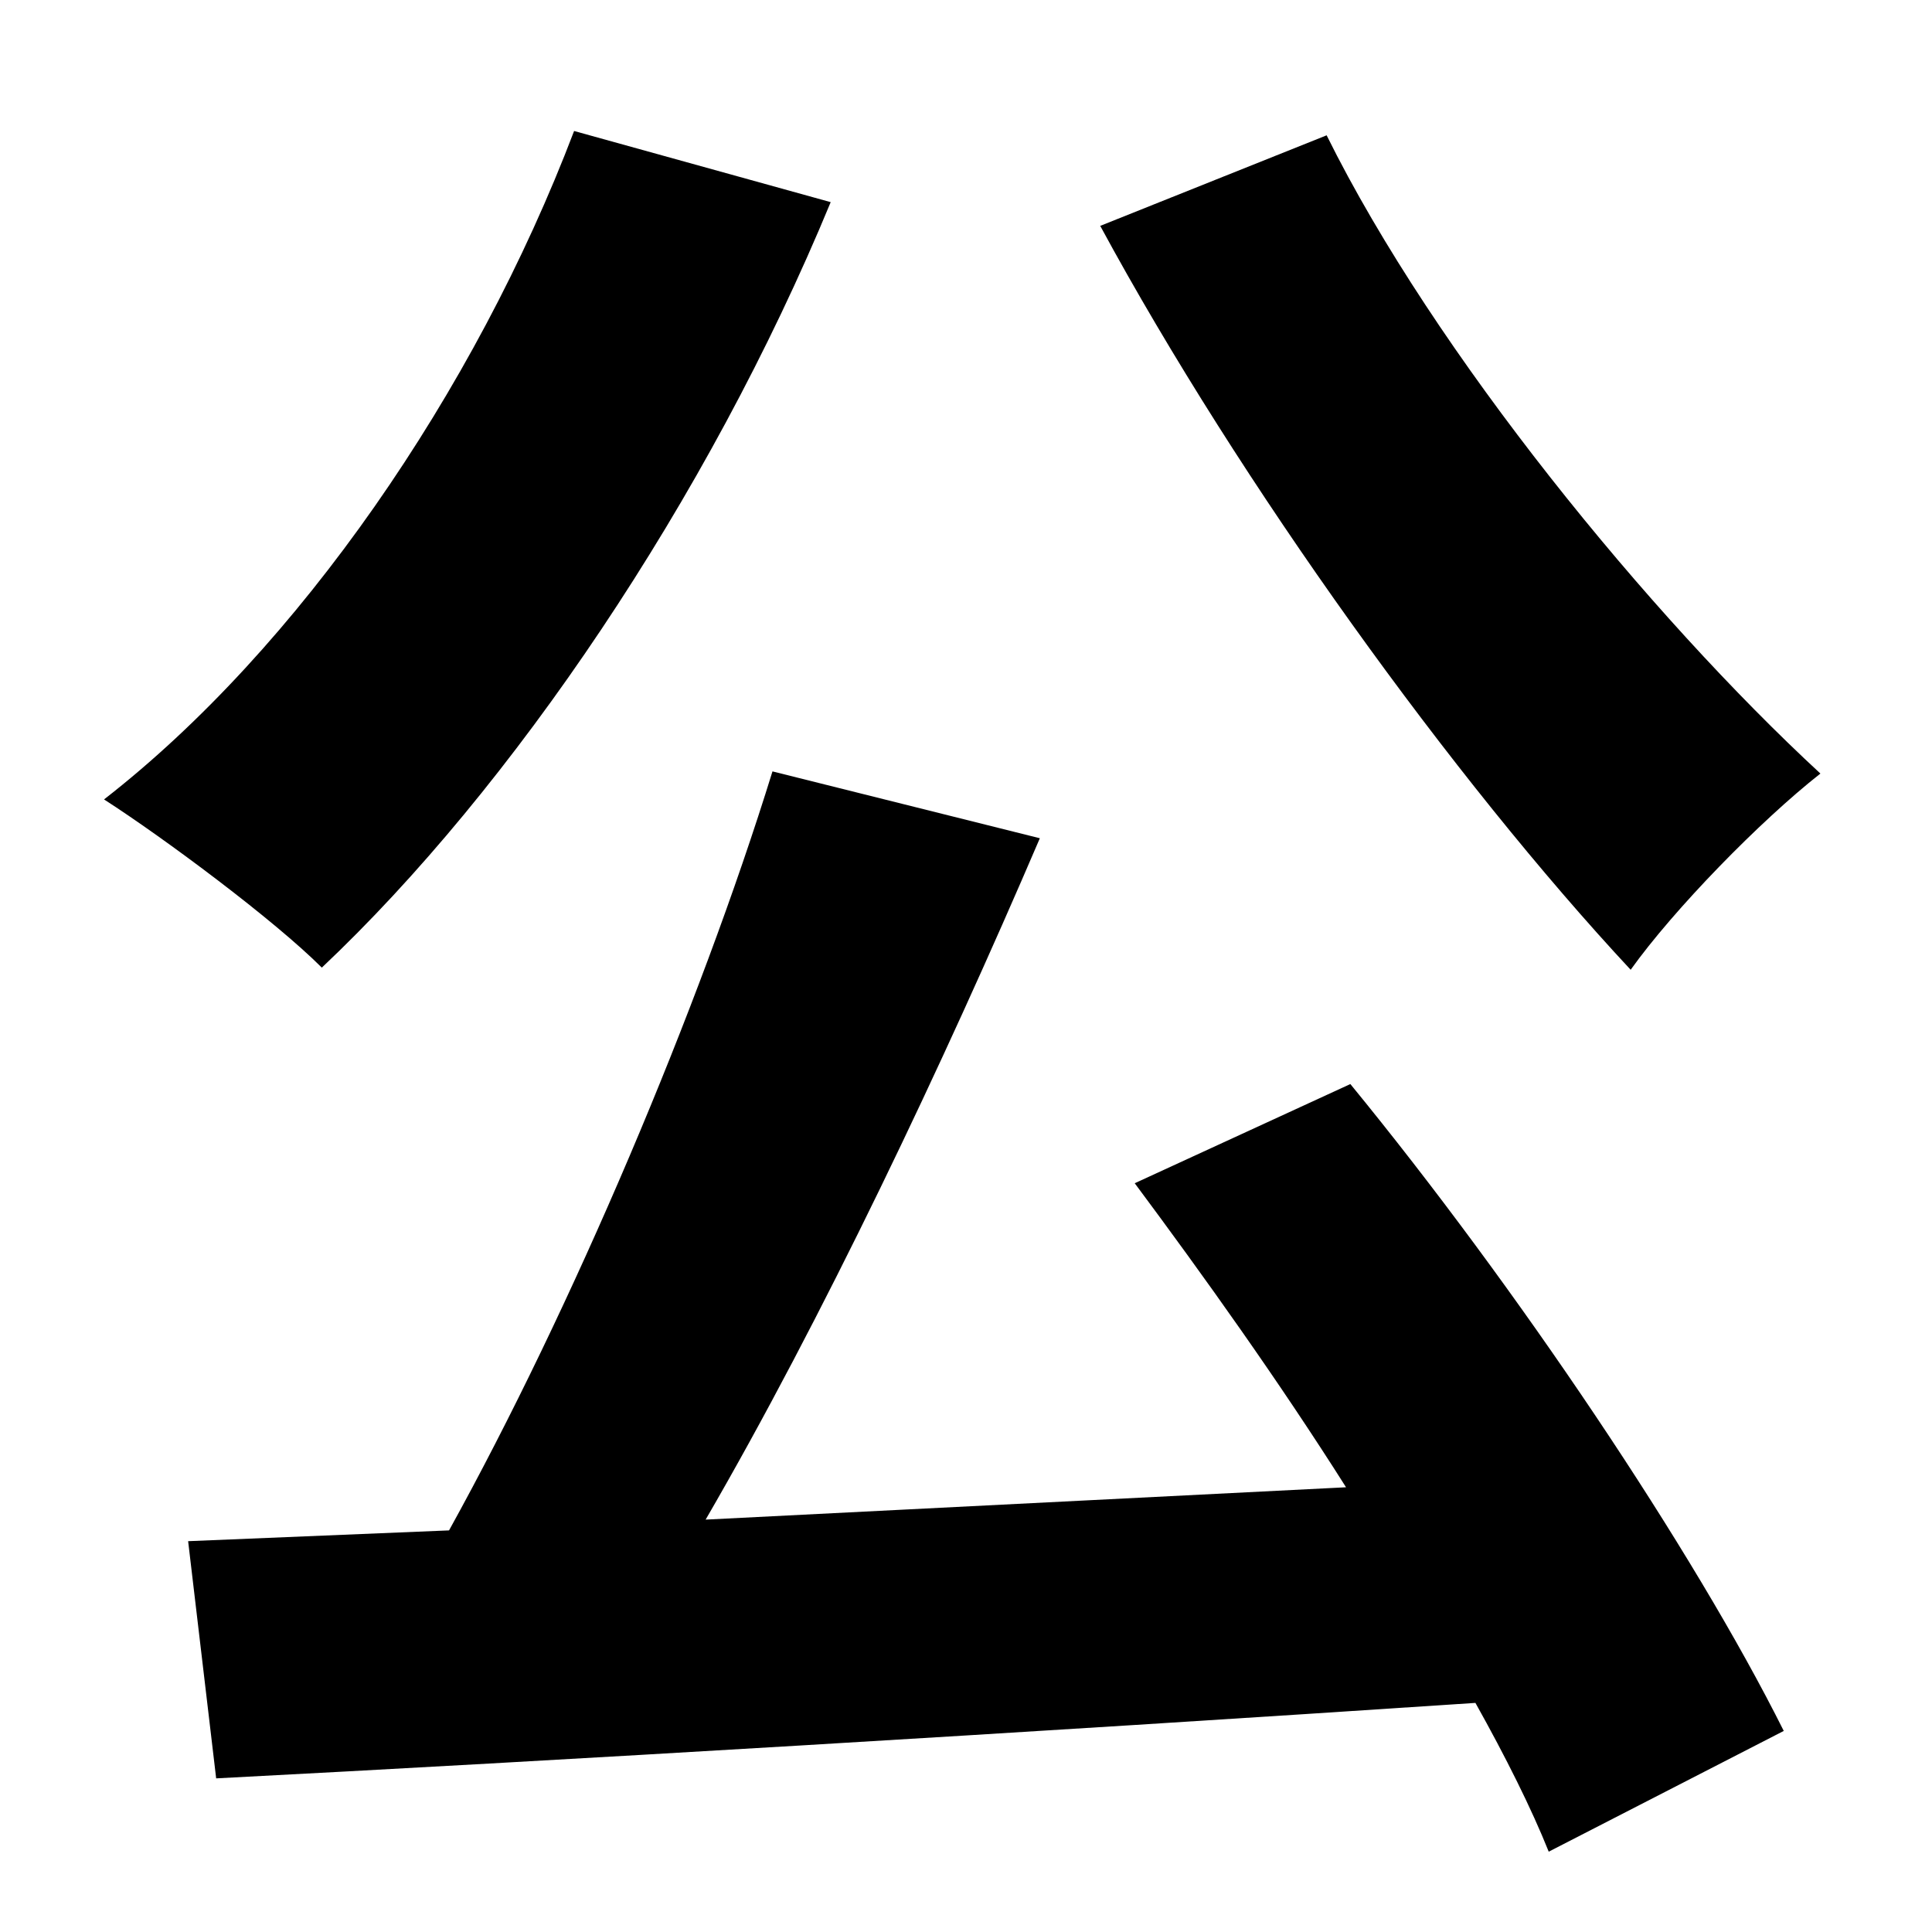
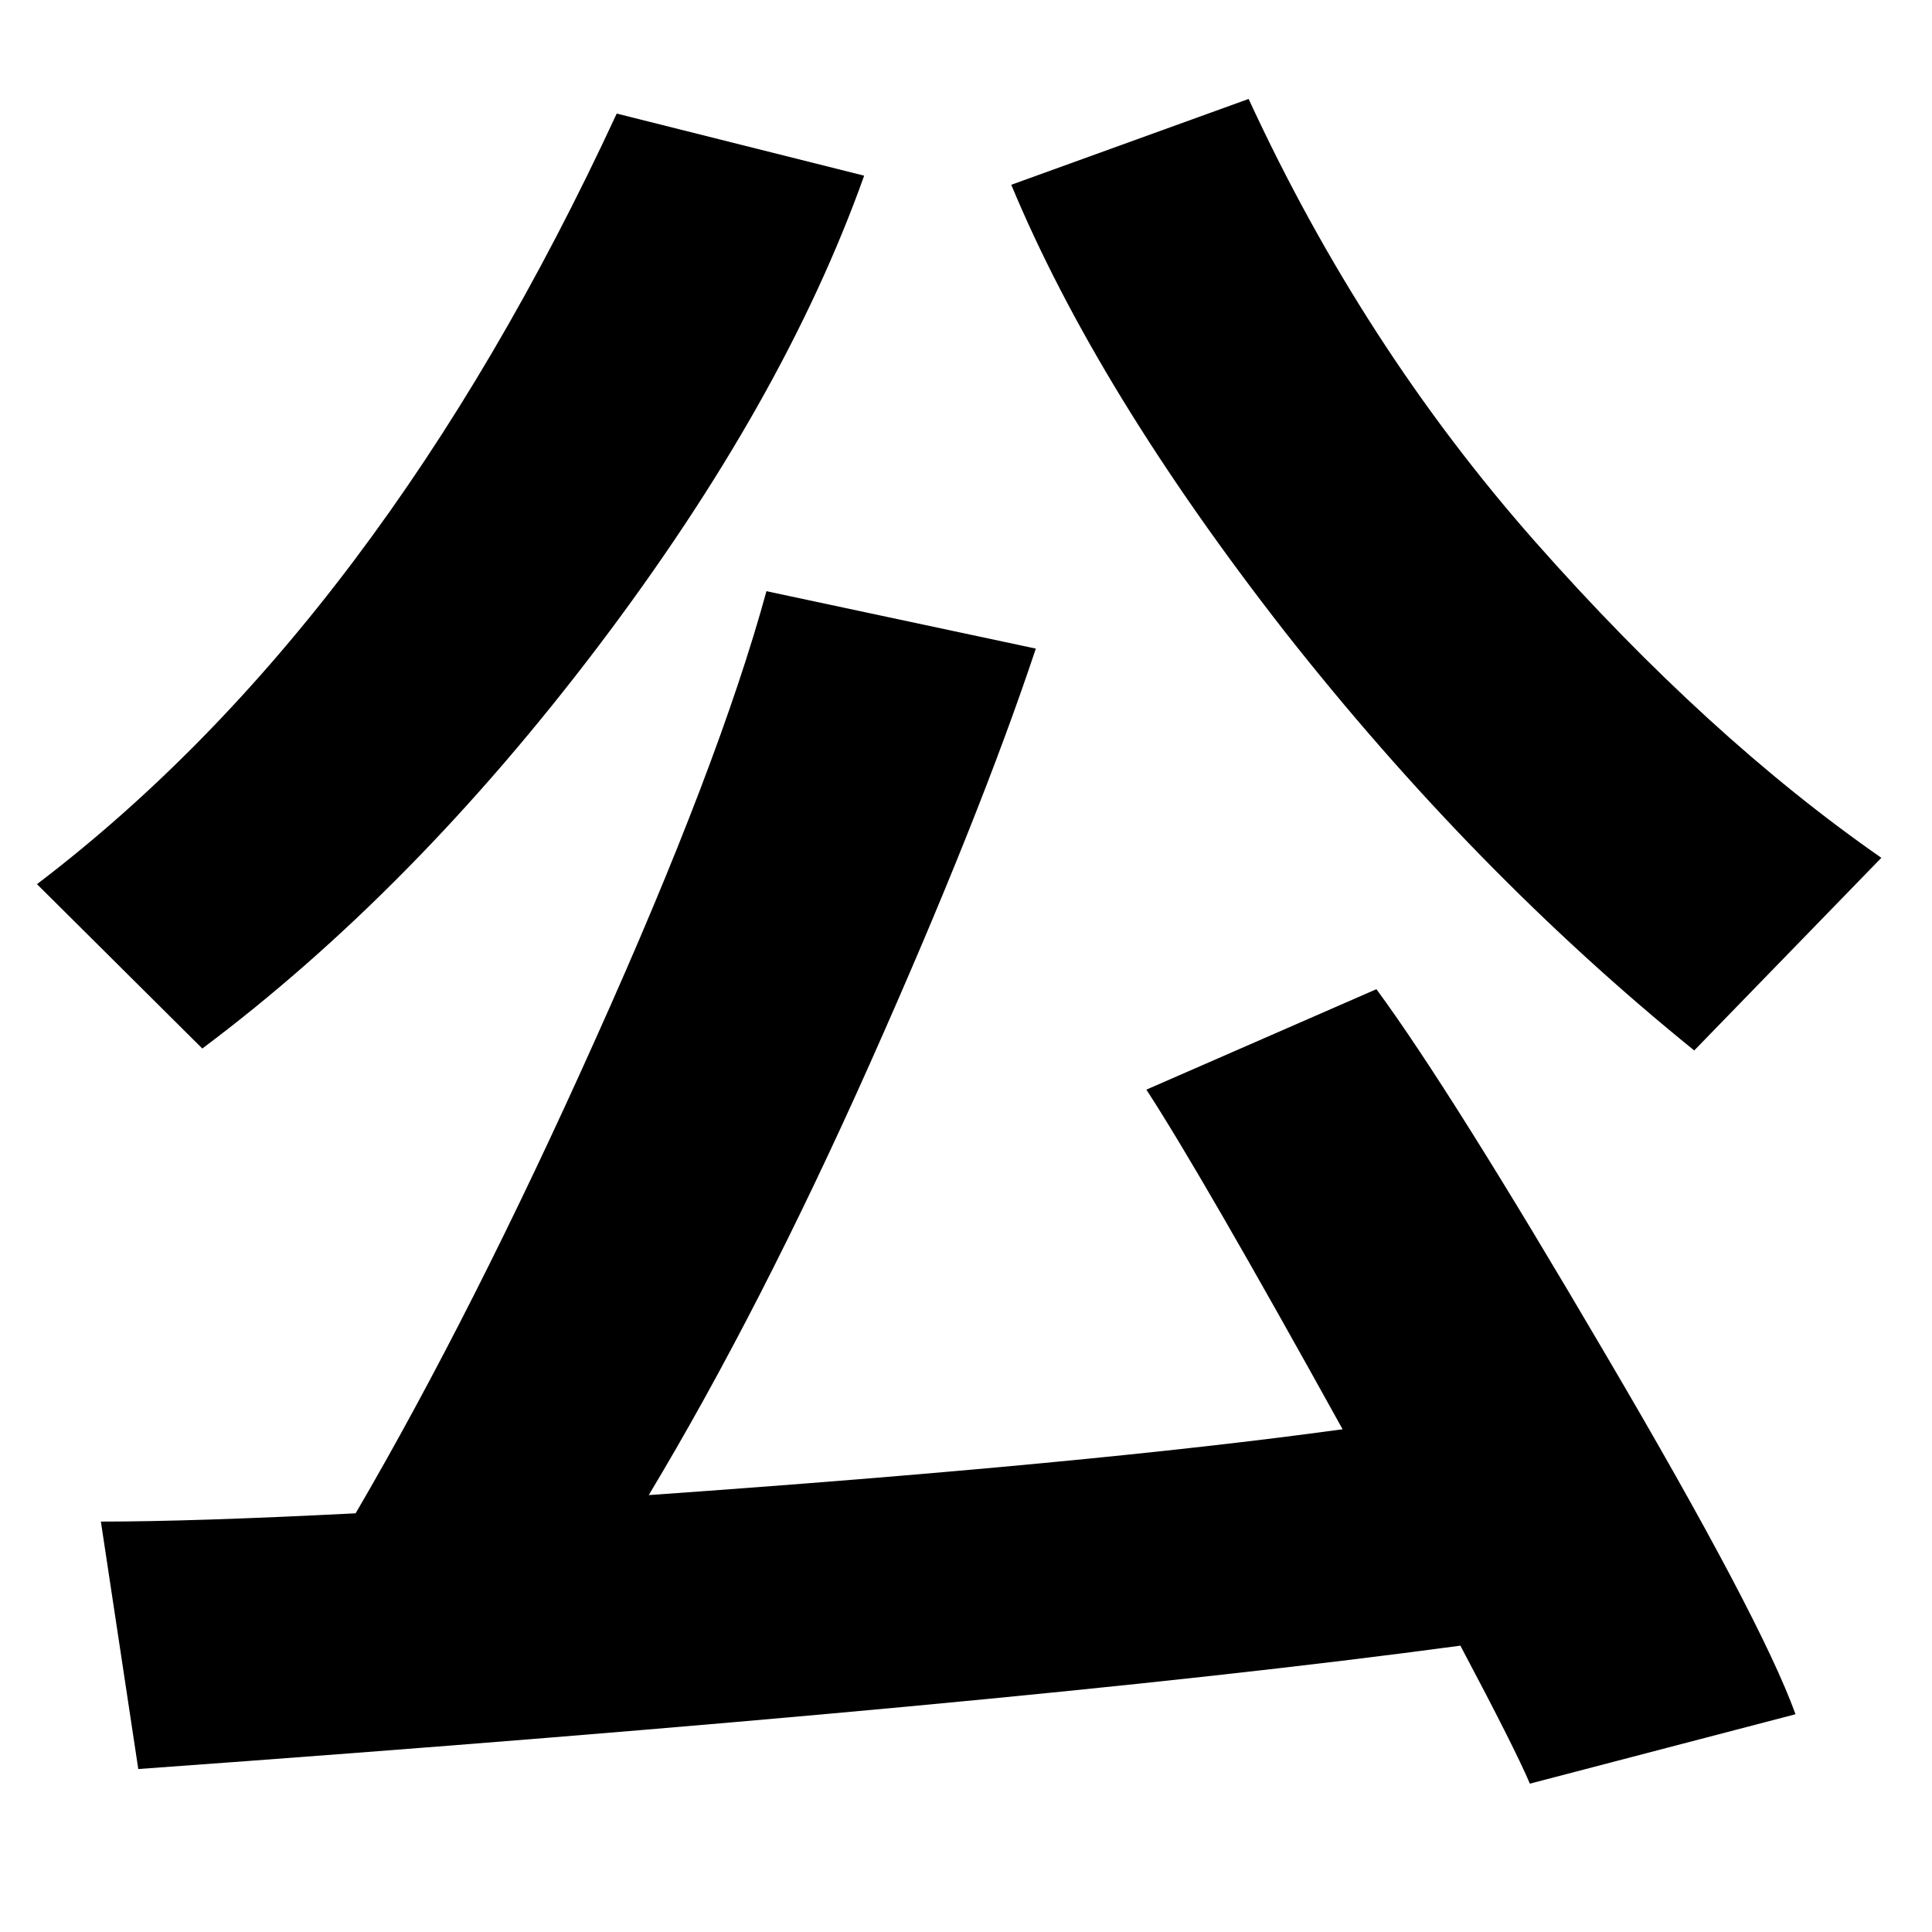
<svg xmlns="http://www.w3.org/2000/svg" id="svg2" viewBox="0 0 14 14" height="14" width="14" version="1.1">
  <defs id="defs6" />
  <rect style="fill:none;stroke:none;visibility:hidden" id="canvas" y="0" x="0" height="14" width="14" />
-   <text xml:space="preserve" style="font-style:normal;font-weight:normal;font-size:13.55px;line-height:1.25;font-family:sans-serif;fill:#000000;fill-opacity:1;stroke:none;stroke-width:1" x="0.162" y="12.15" id="text834">
-     <tspan id="tspan832" x="0.162" y="12.15" style="font-style:normal;font-variant:normal;font-weight:bold;font-stretch:normal;font-size:13.55px;font-family:'Meiryo UI';-inkscape-font-specification:'Meiryo UI Bold';stroke-width:1">公</tspan>
-   </text>
+   <path d="M 13.633,6.216 12.277,7.612 Q 10.682,6.321 9.313,4.581 7.95,2.835 7.328,1.339 L 9.048,0.717 Q 9.875,2.51 11.125,3.926 12.376,5.342 13.633,6.216 Z M 6.262,1.273 Q 5.68,2.907 4.337,4.681 2.994,6.454 1.466,7.598 L 0.268,6.407 Q 2.762,4.509 4.469,0.823 Z M 10.583,11.925 Q 7.347,12.362 1.002,12.819 L 0.731,11.026 q 0.668,0 1.846,-0.06 Q 3.431,9.504 4.317,7.526 5.21,5.541 5.554,4.284 L 7.506,4.7 Q 7.096,5.931 6.302,7.711 5.508,9.491 4.701,10.834 7.897,10.609 9.729,10.357 8.704,8.505 8.307,7.896 L 9.974,7.168 q 0.536,0.728 1.661,2.647 1.125,1.912 1.376,2.607 l -1.925,0.503 q -0.106,-0.251 -0.503,-0.999 z" style="font-weight:bold;font-size:13.55px;line-height:1.25;font-family:'Meiryo UI';-inkscape-font-specification:'Meiryo UI Bold'" id="path548" />
</svg>
